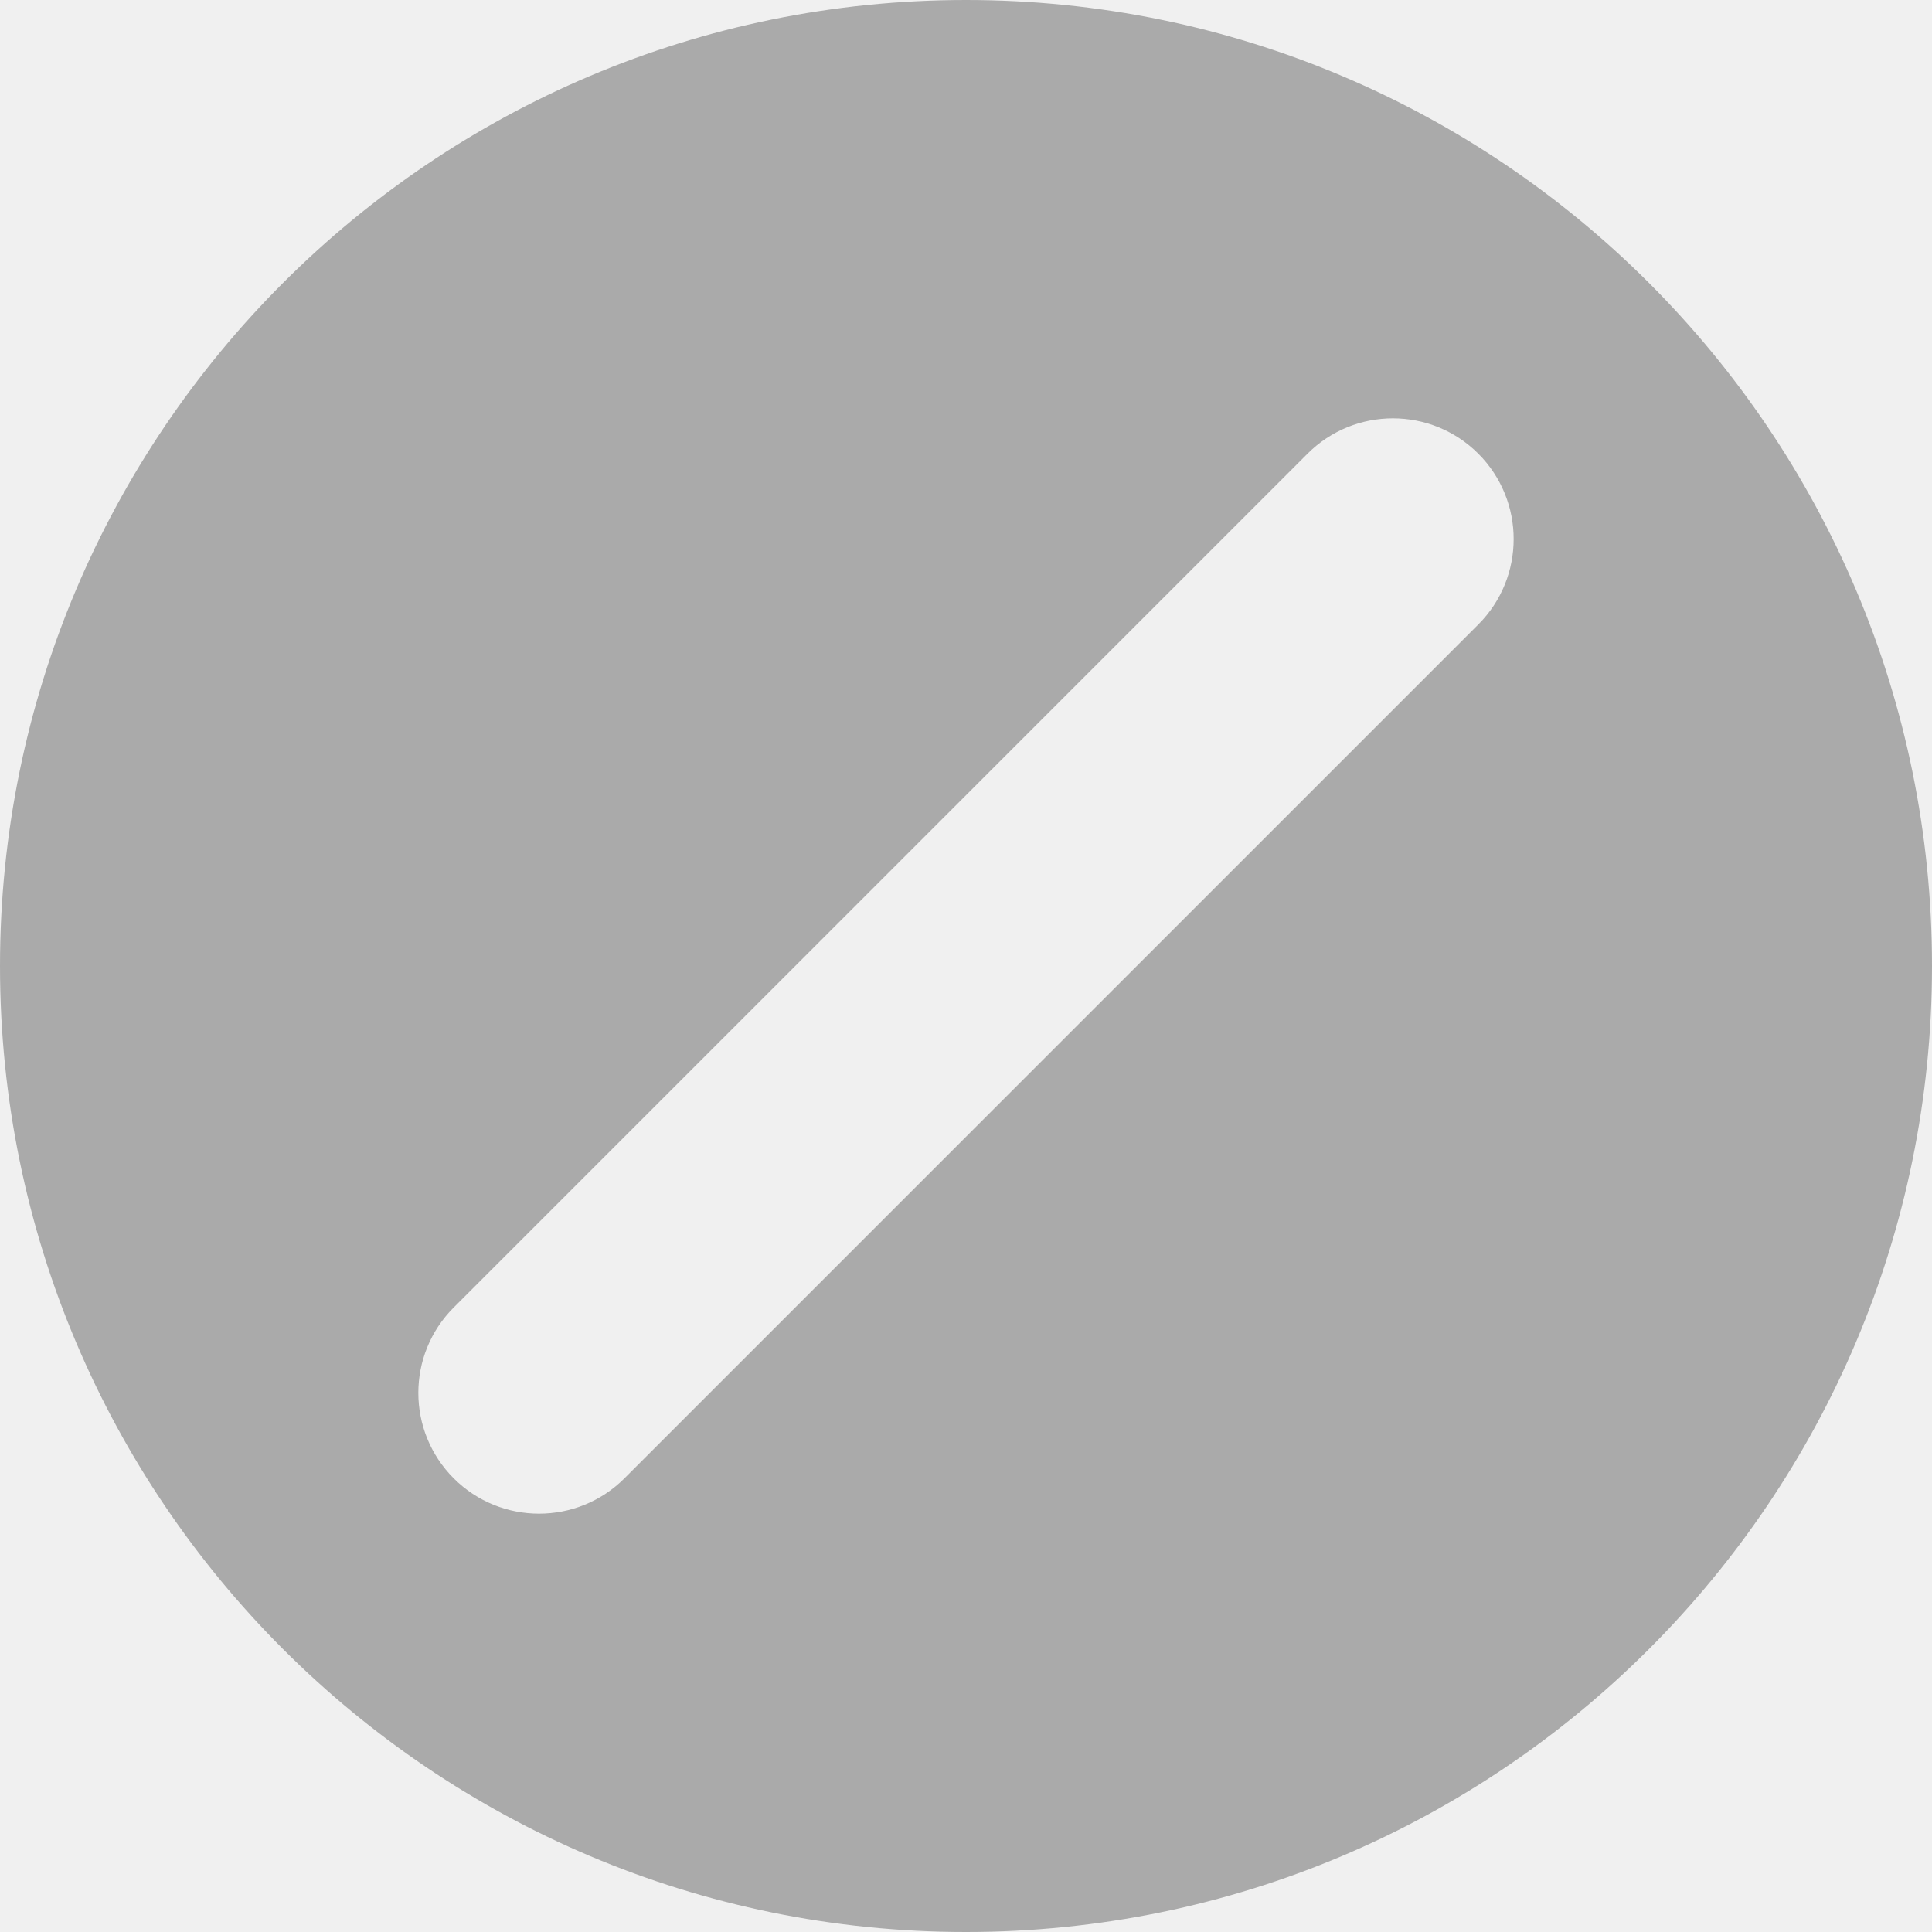
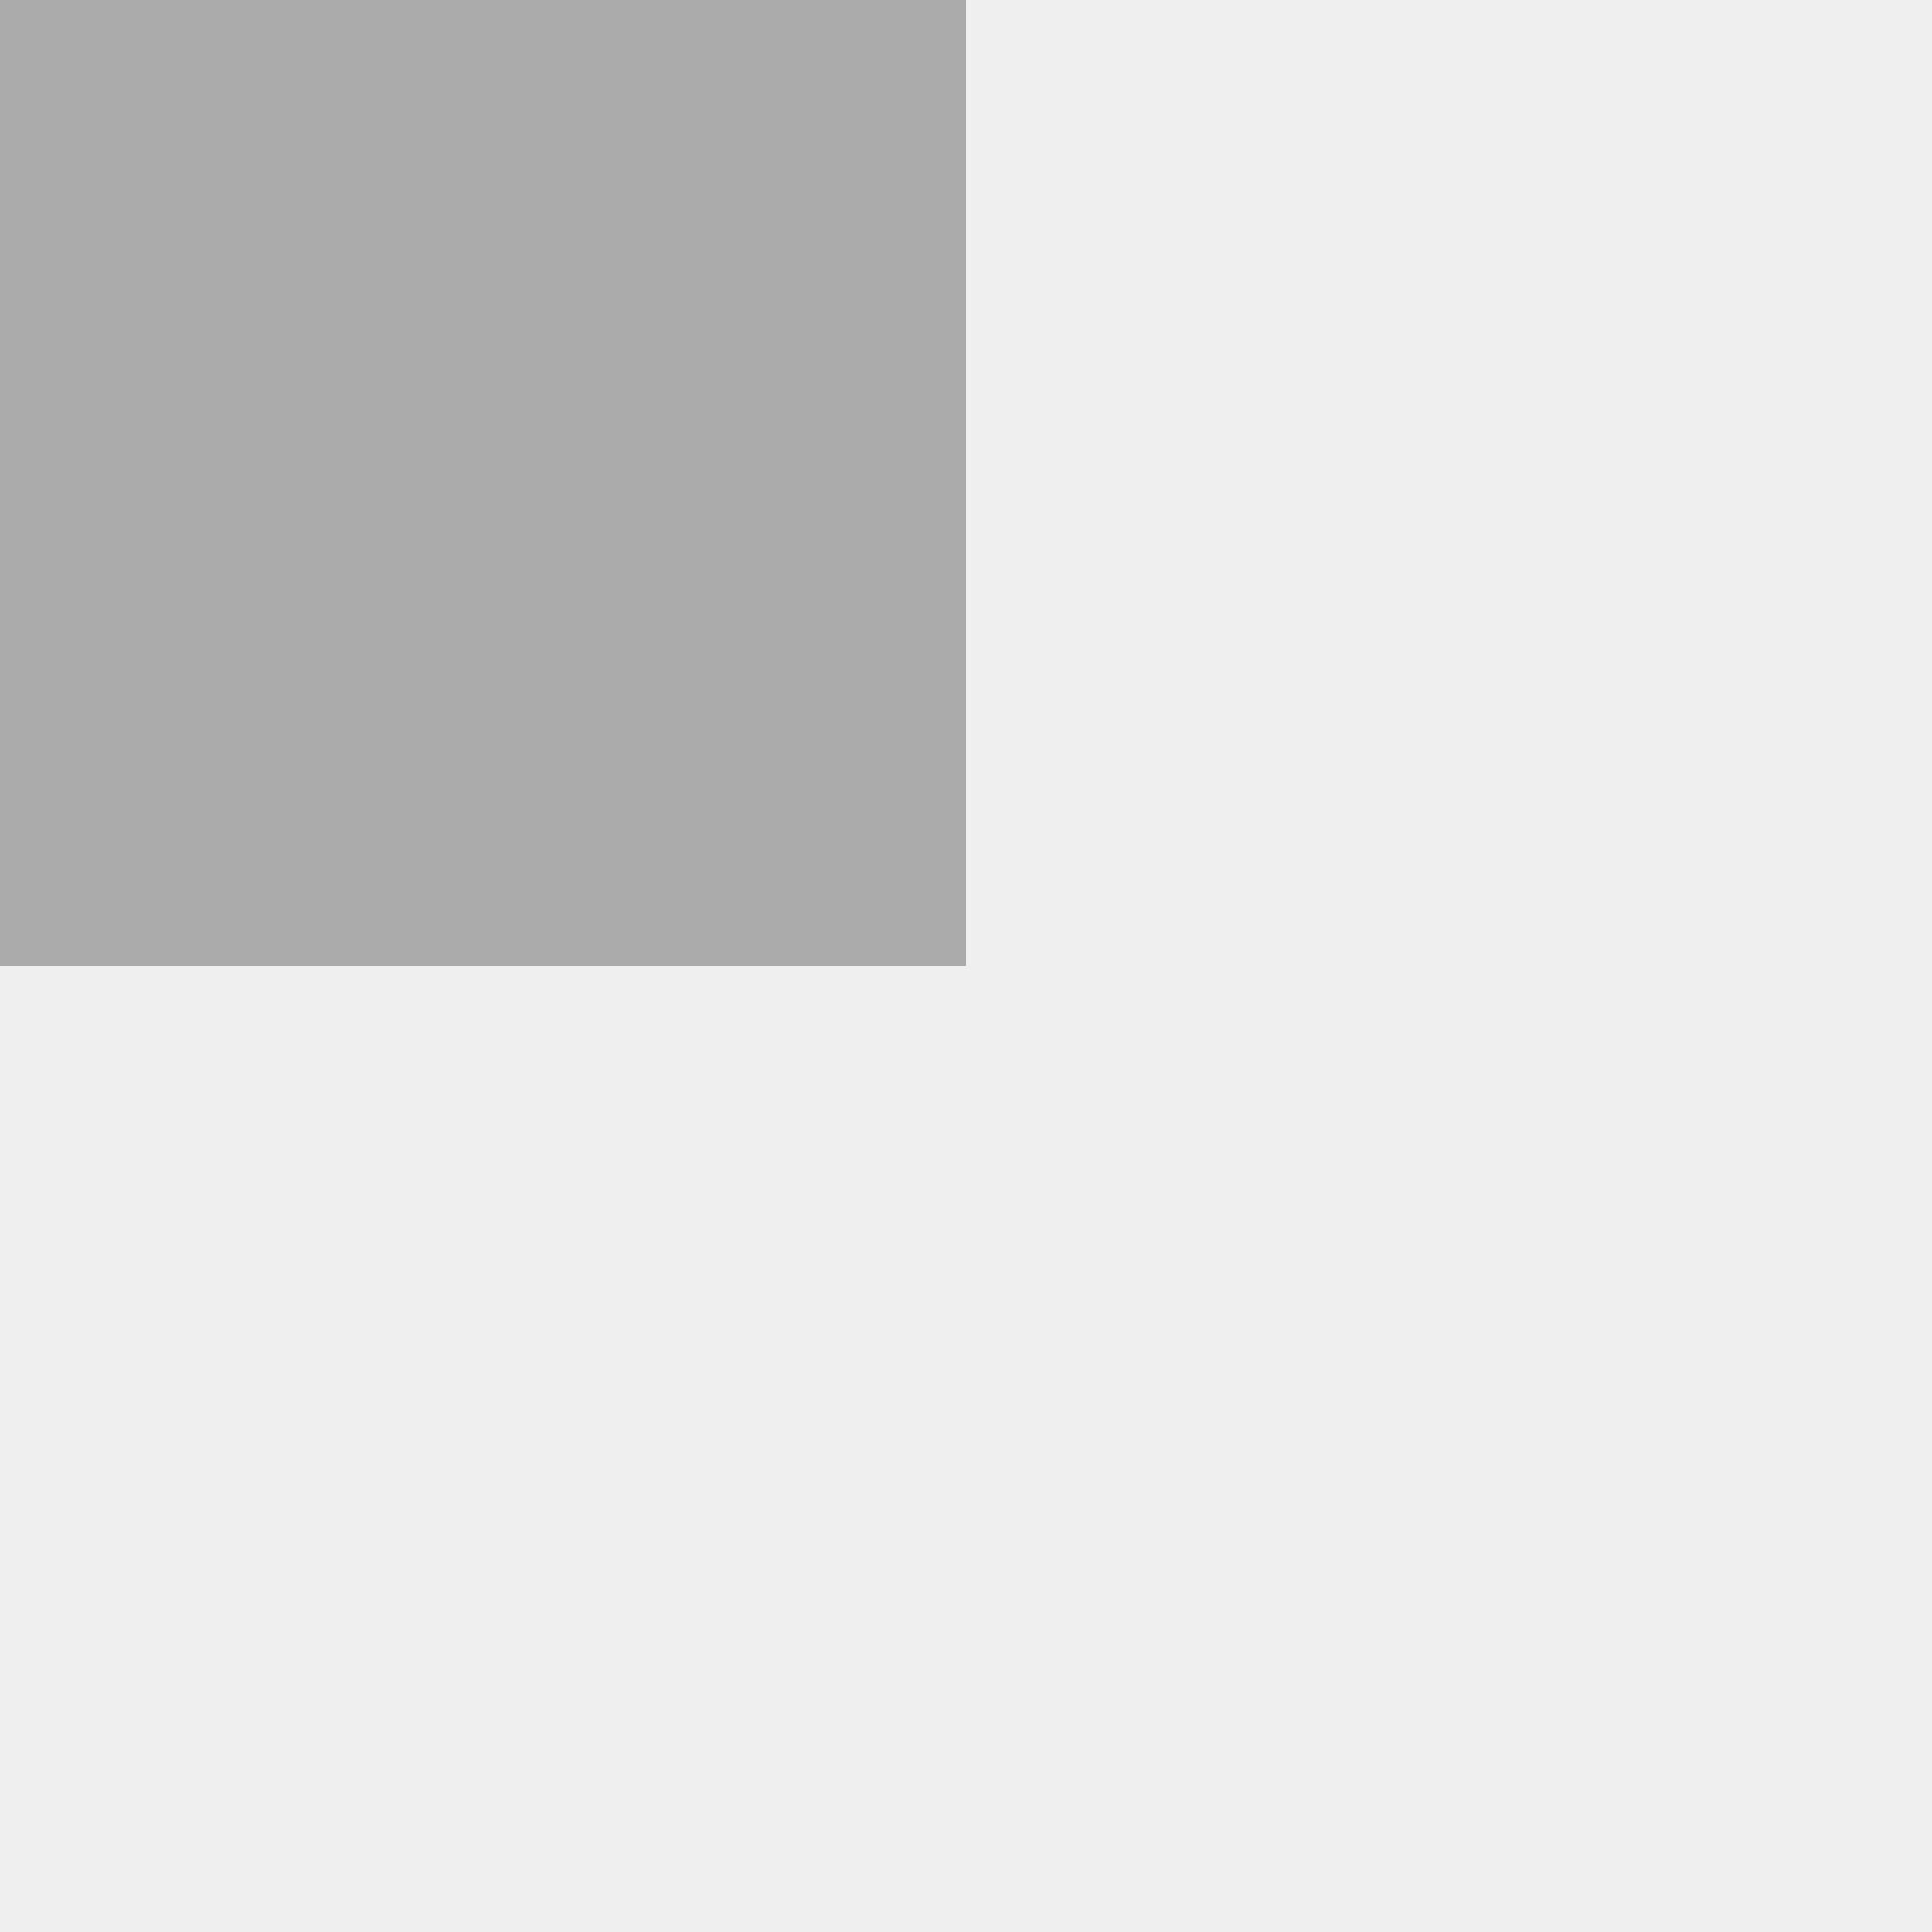
<svg xmlns="http://www.w3.org/2000/svg" version="1.1" id="layer1" x="0px" y="0px" viewBox="0 0 200 200" enable-background="new 0 0 200 200" xml:space="preserve">
  <g>
    <rect class="color1" fill="#FFFFFF" fill-opacity="0" width="200" height="200" />
-     <path class="color0" fill="#AAAAAA" d="M100,0C44.784,0,0,44.782,0,100s44.782,100,100,100c55.216,0,100-44.782,100-100  S155.218,0,100,0z M153.033,64.645l-88.389,88.389c-4.881,4.881-12.797,4.881-17.678,0c-4.88-4.882-4.88-12.798,0-17.679  l88.39-88.389c4.879-4.88,12.797-4.88,17.678,0C157.914,51.848,157.913,59.764,153.033,64.645z" />
+     <rect class="color0" fill="#AAAAAA" width="100" height="100" />
  </g>
</svg>
